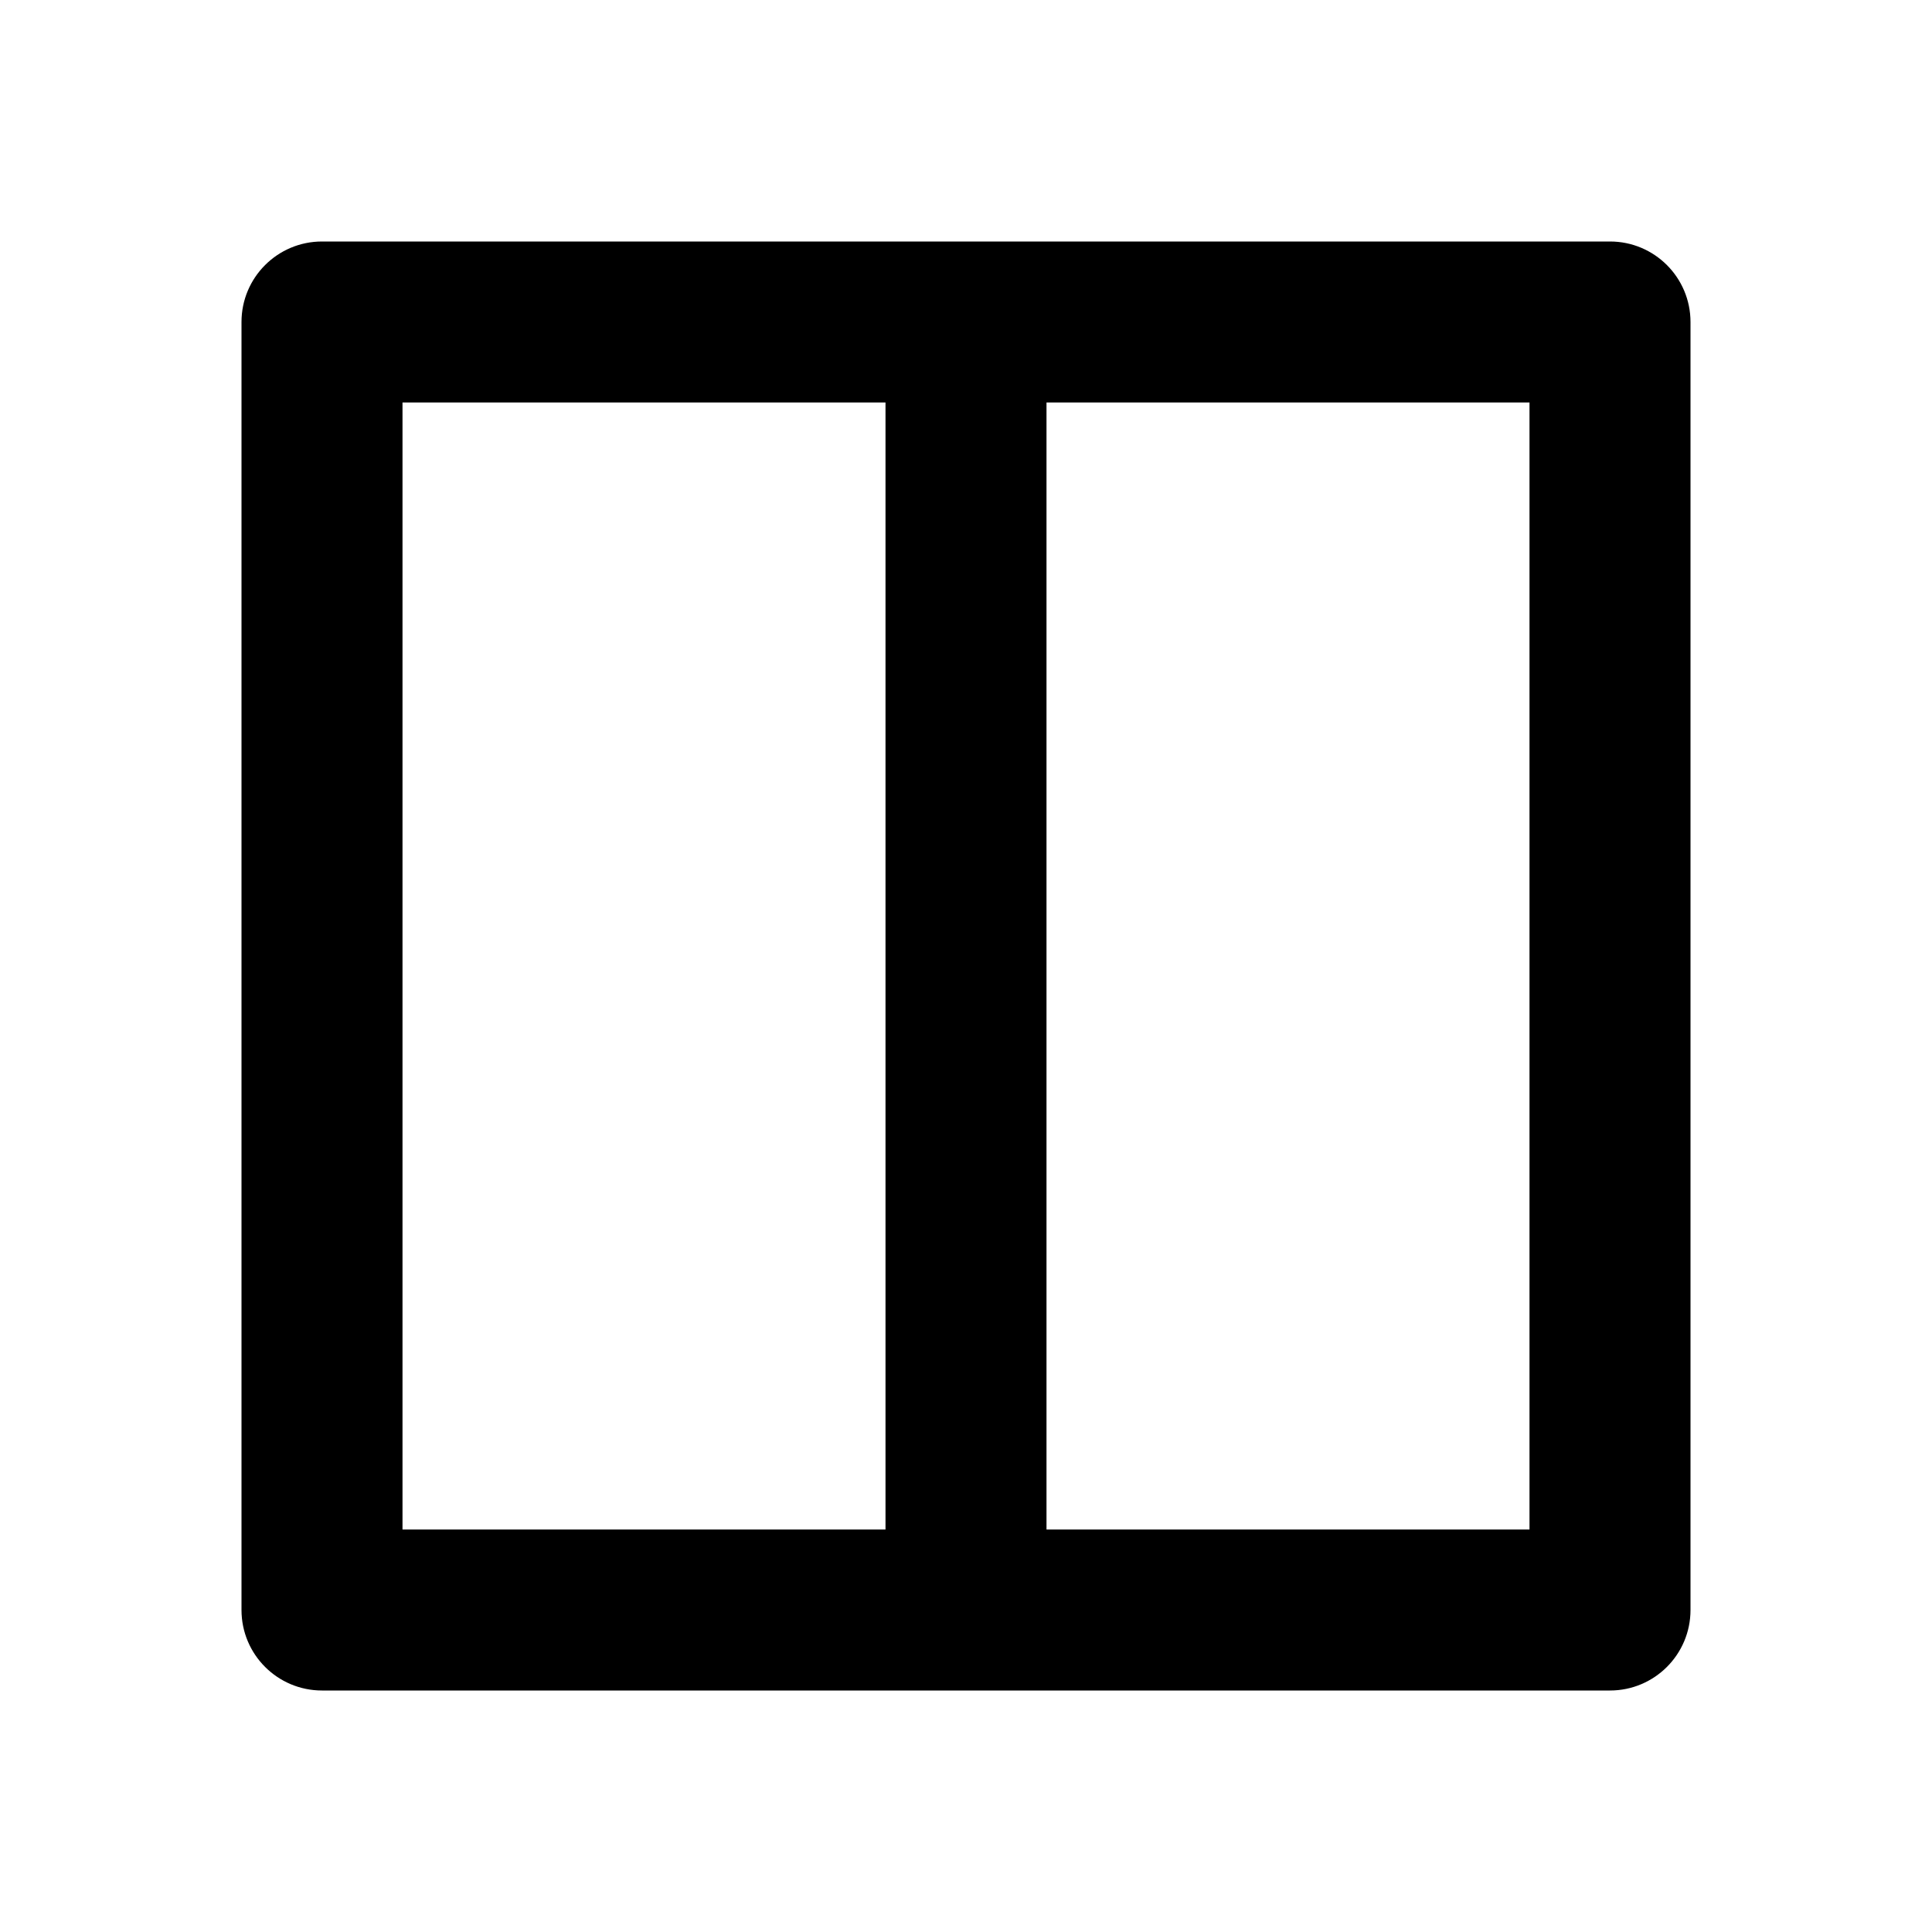
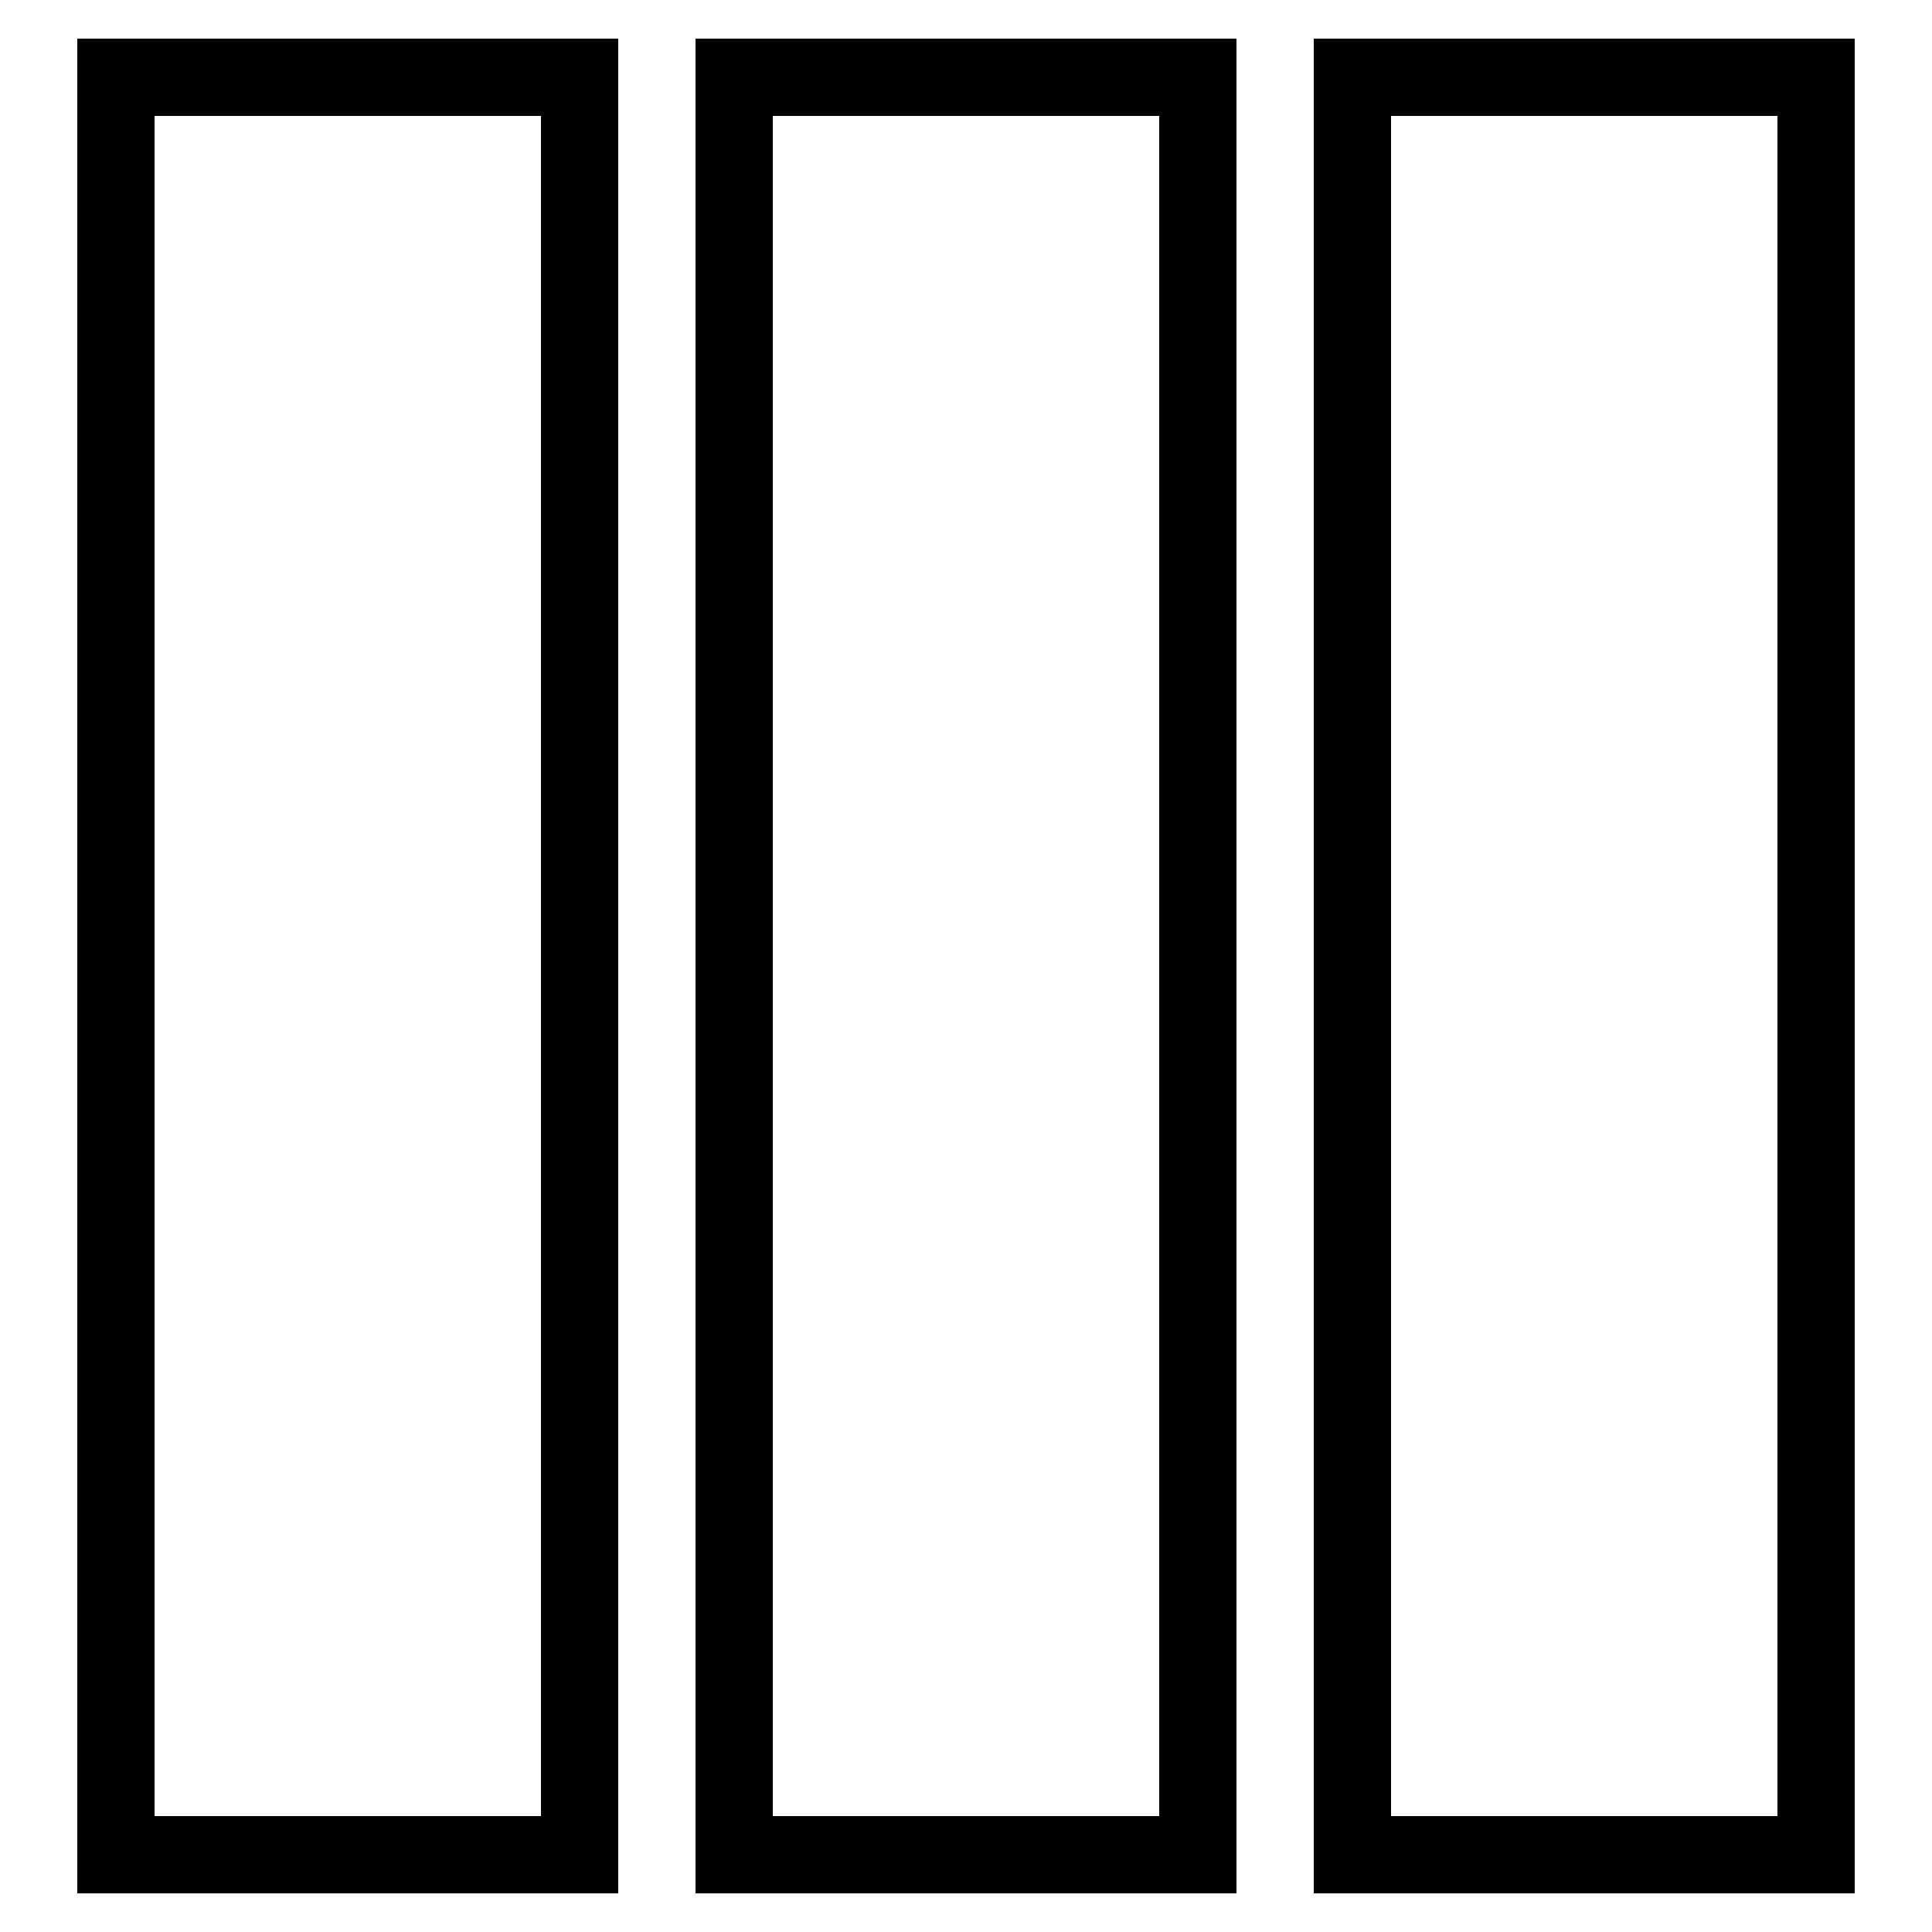
- <svg xmlns="http://www.w3.org/2000/svg" viewBox="0 0 24 24" width="24" height="24">
-   <path fill="none" d="M0 0h24v24H0z" />
-   <path d="M11 5H5v14h6V5zm2 0v14h6V5h-6zM4 3h16a1 1 0 0 1 1 1v16a1 1 0 0 1-1 1H4a1 1 0 0 1-1-1V4a1 1 0 0 1 1-1z" fill="#000" />
+ <svg xmlns="http://www.w3.org/2000/svg" version="1.1" id="Layer_1" x="0px" y="0px" viewBox="0 0 50 50" style="enable-background:new 0 0 50 50;" xml:space="preserve">
+   <g id="Layer_1_1_">
+     <path d="M16,1H2v48h14V1z M14,47H4V3h10V47z" />
+     <path d="M32,1H18v48h14V1z M30,47H20V3h10V47z" />
+     <path d="M48,1H34v48h14V1z M46,47H36V3h10V47z" />
+   </g>
</svg>
